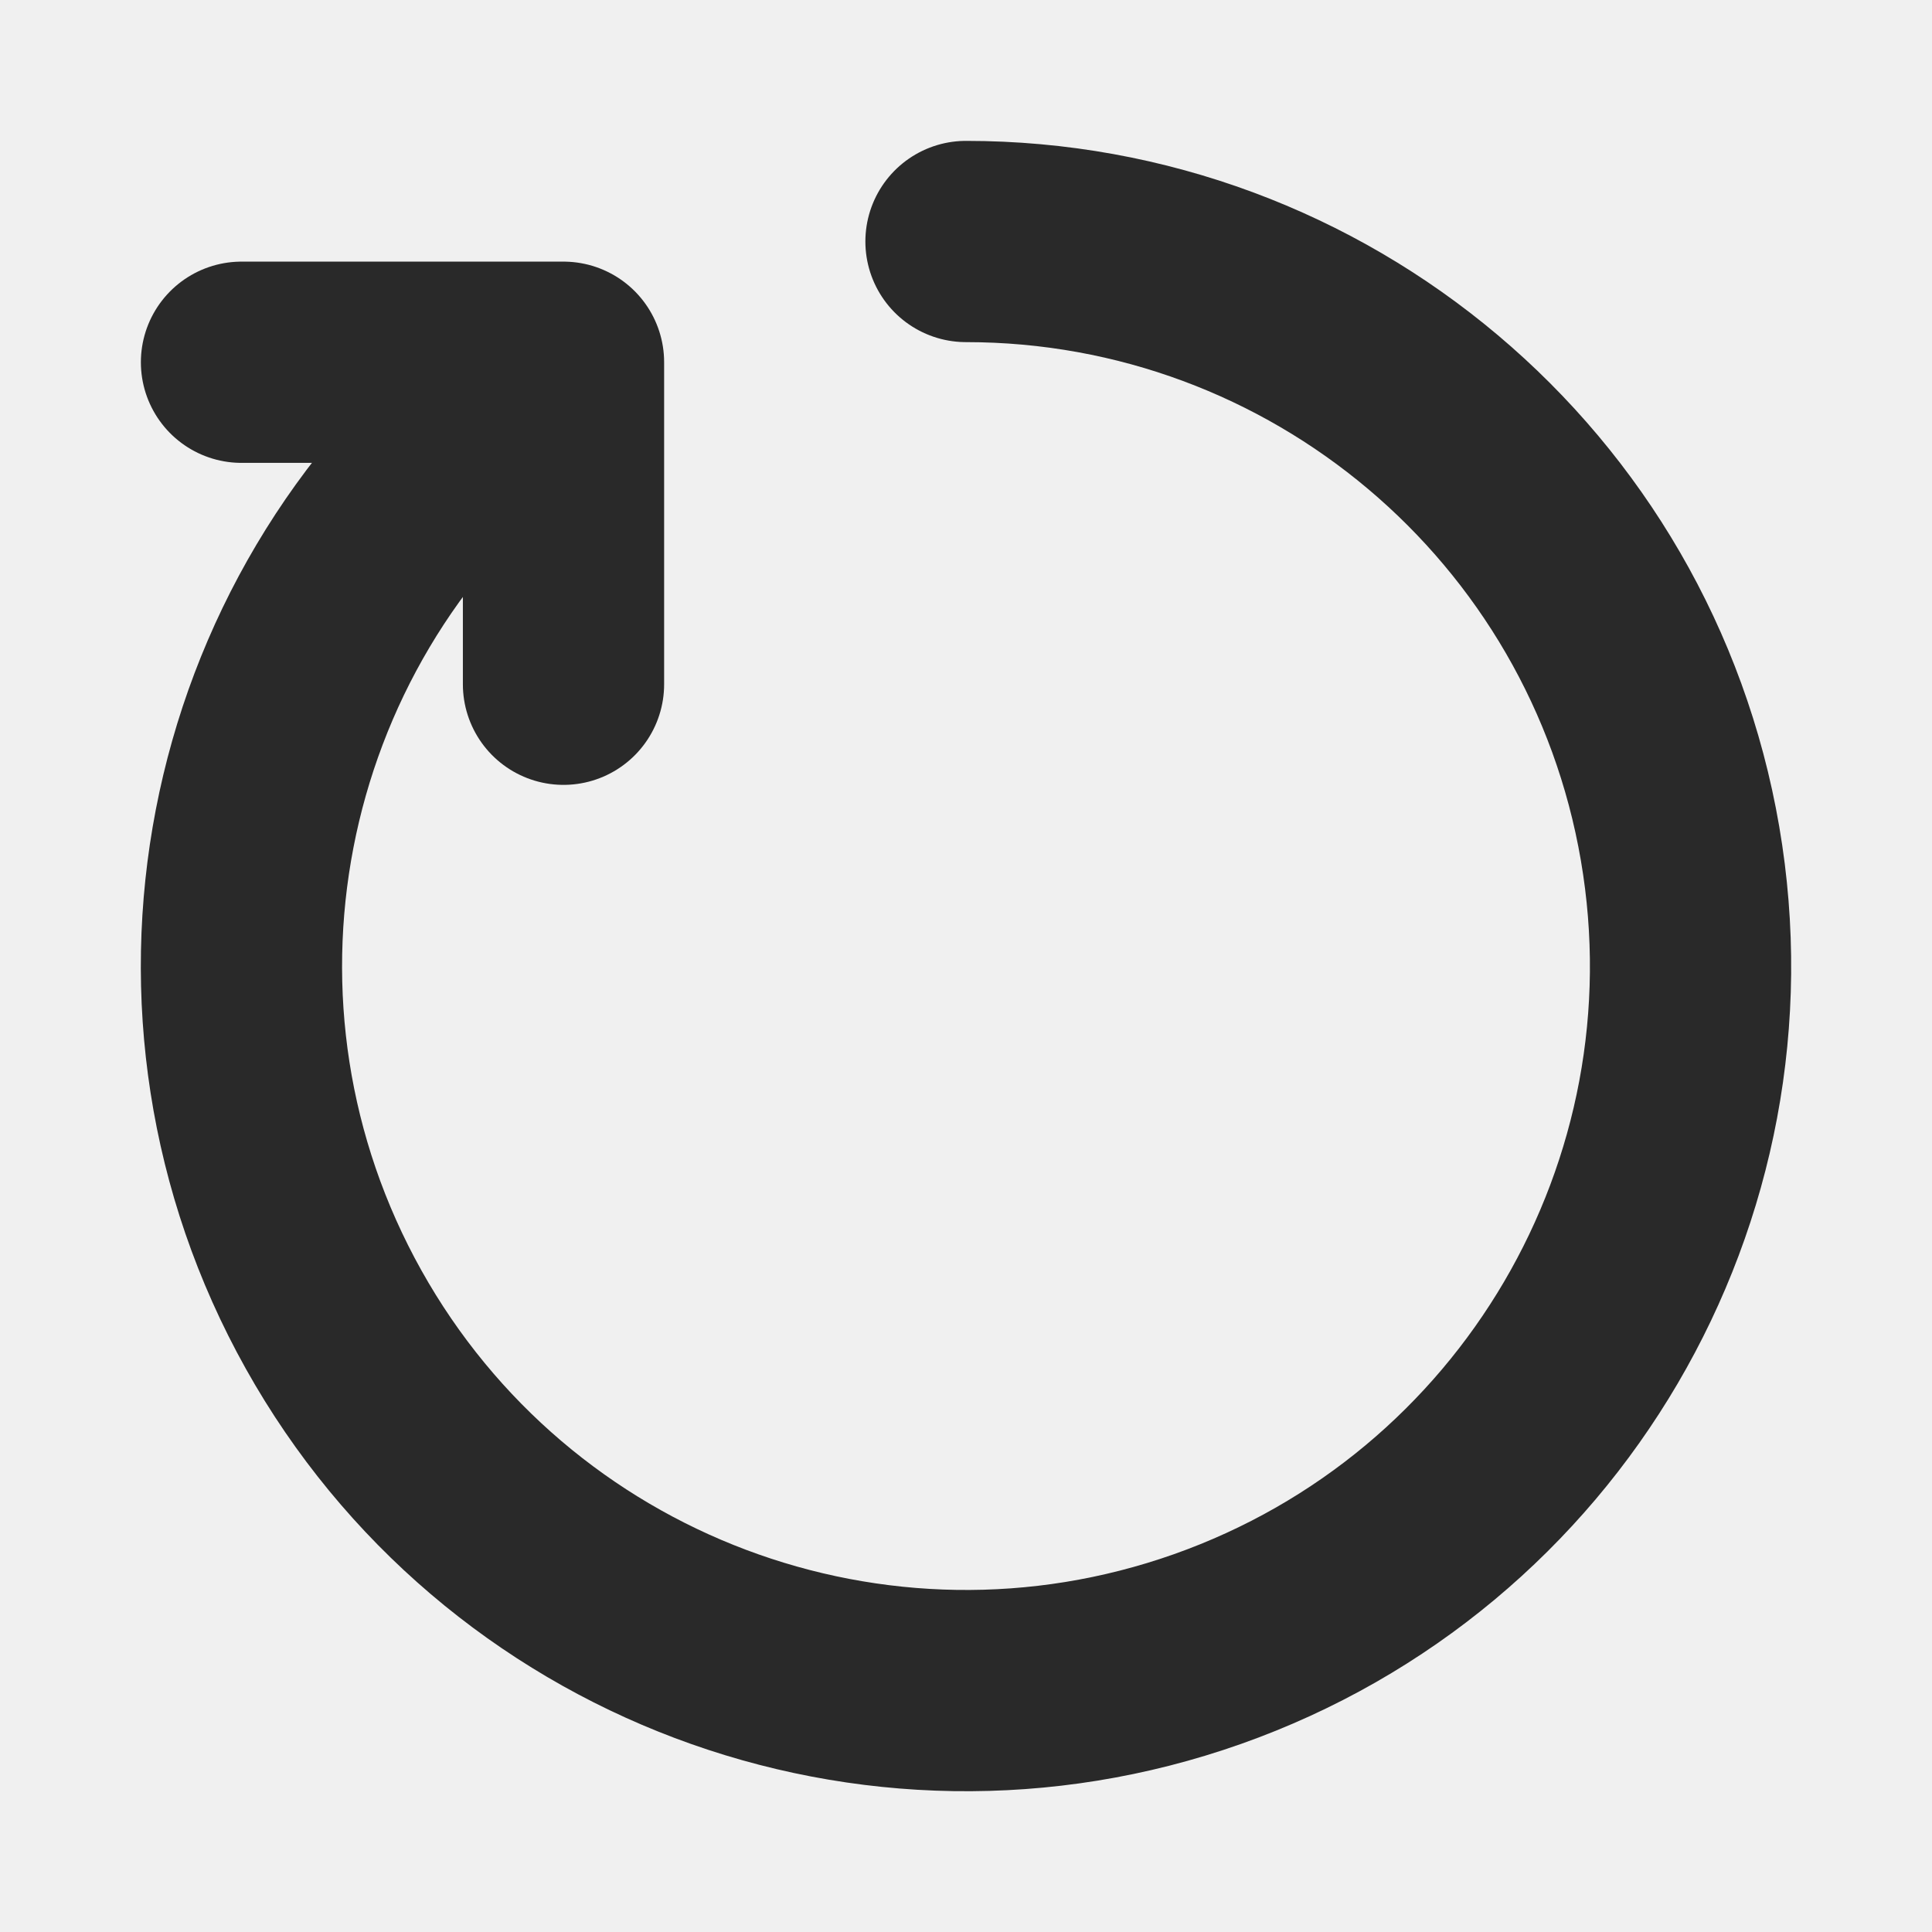
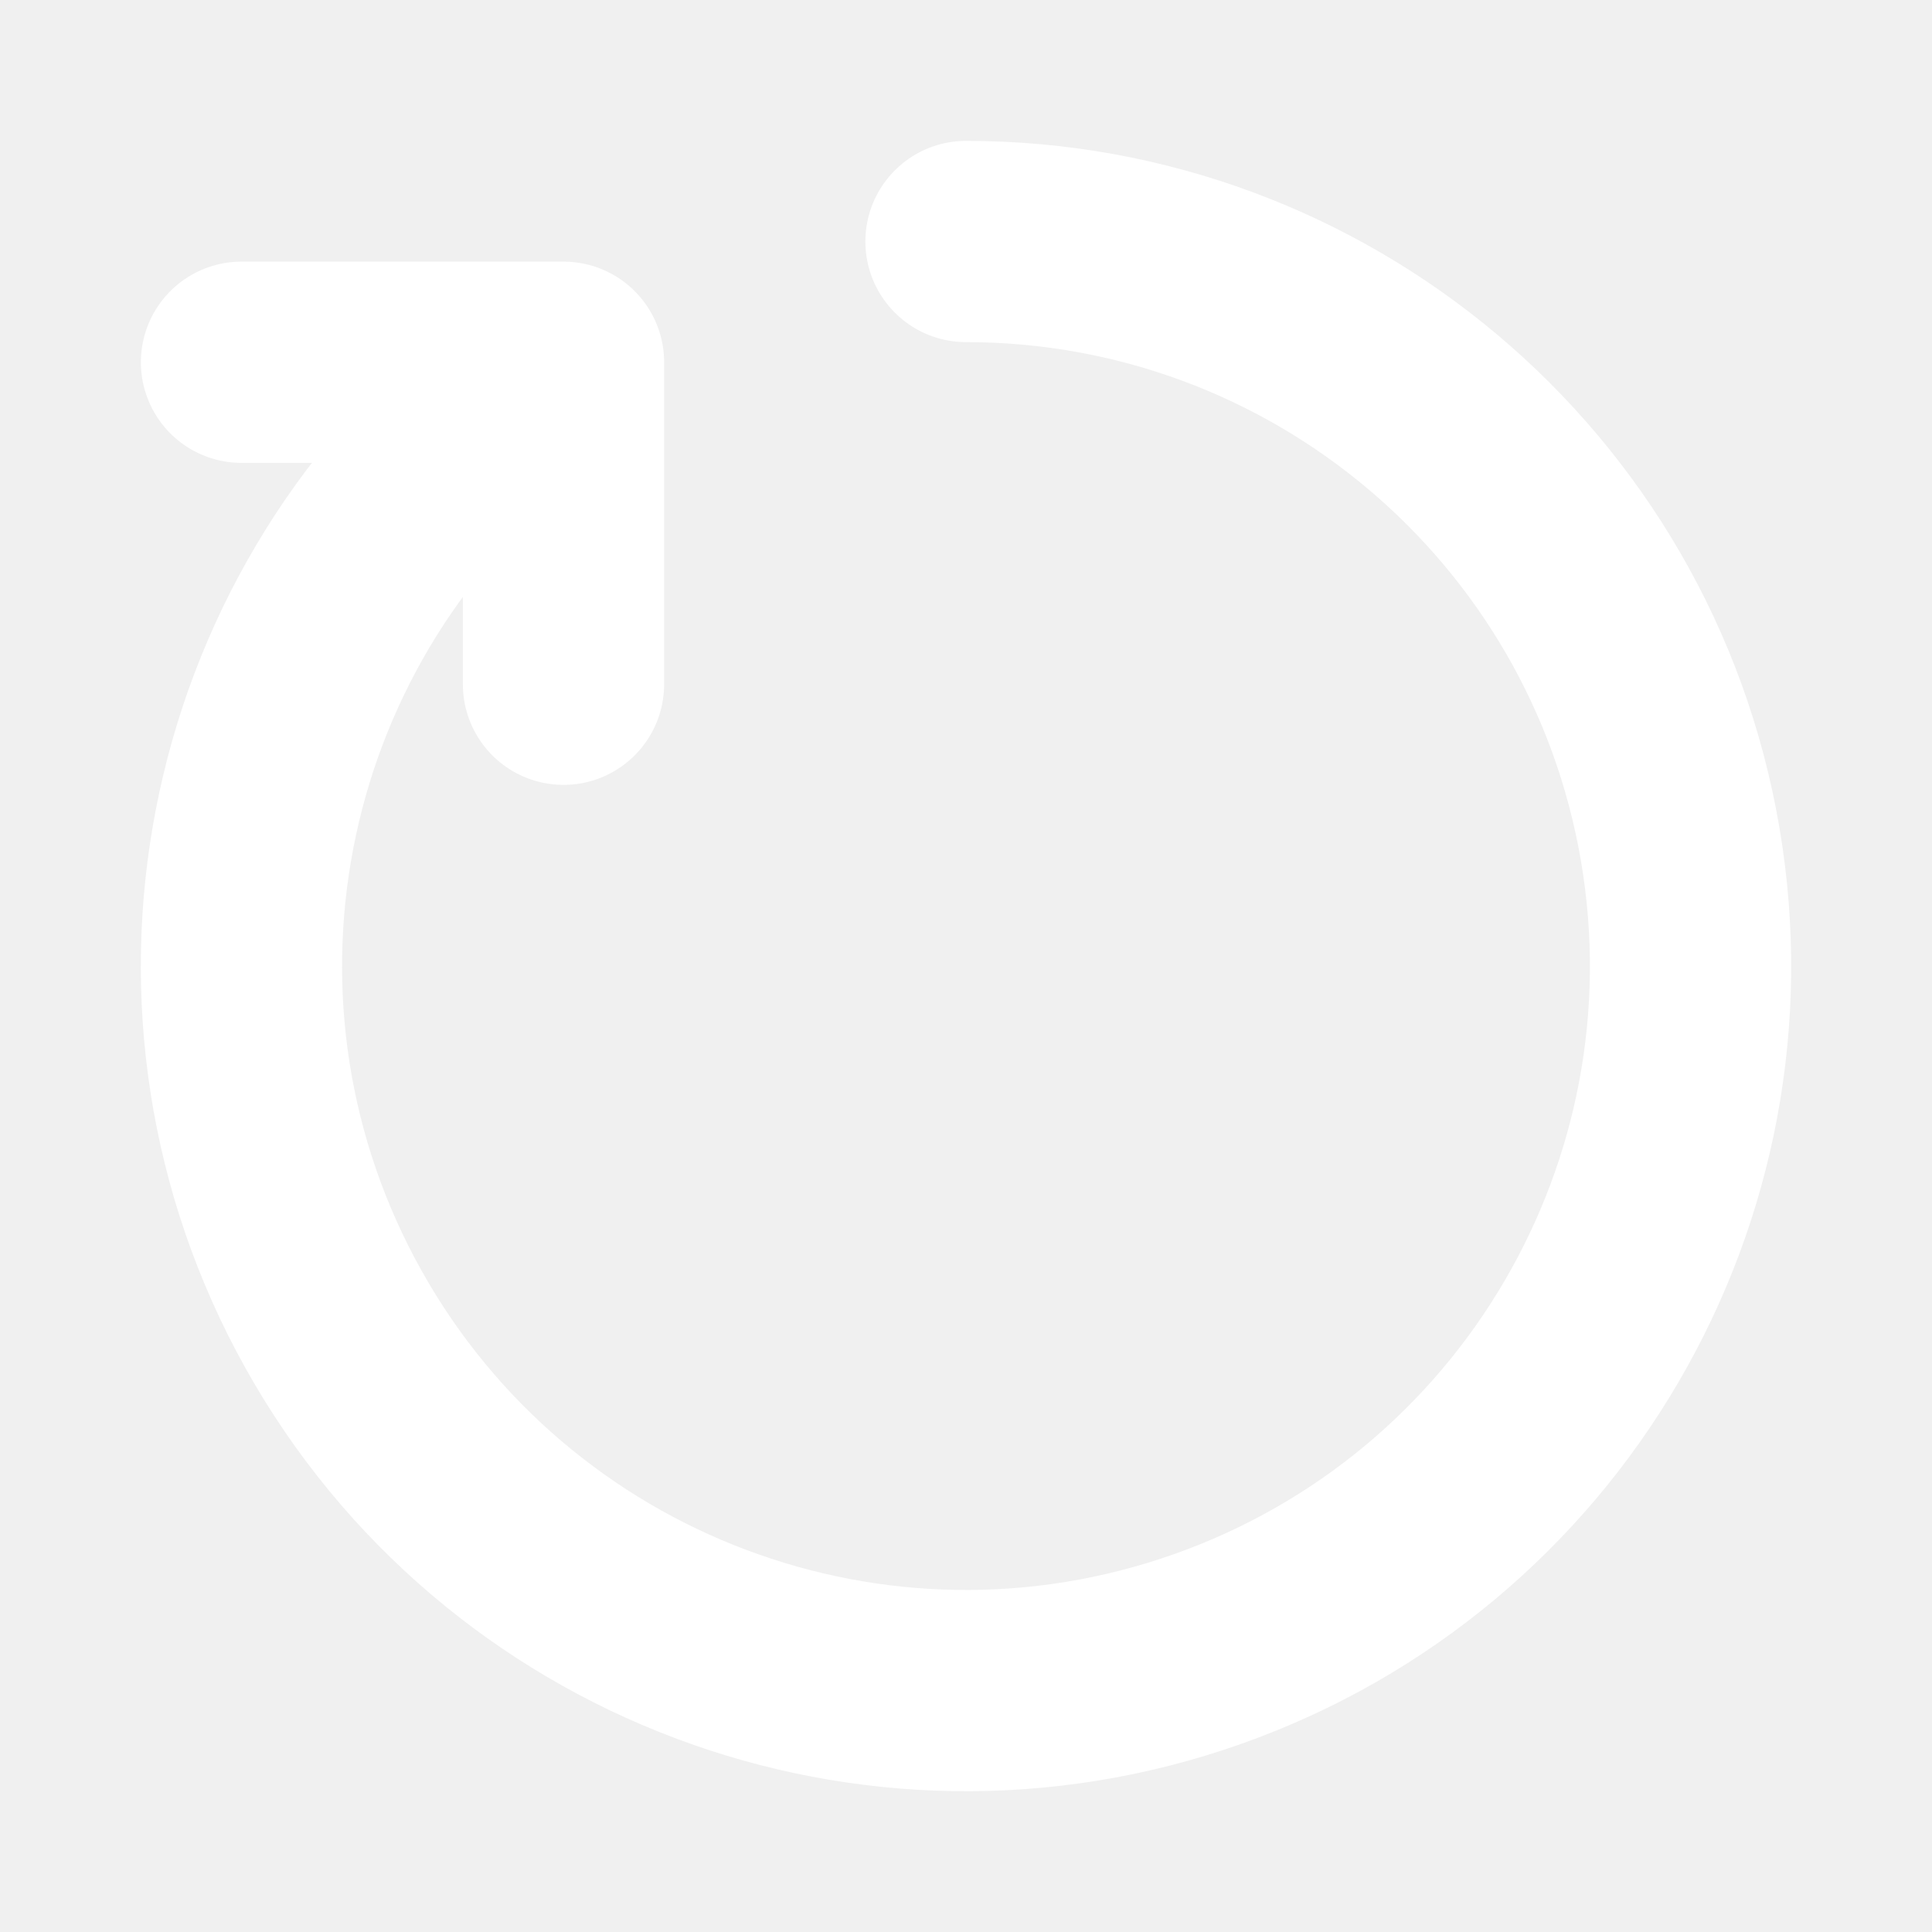
<svg xmlns="http://www.w3.org/2000/svg" width="800" height="800" fill="none" viewBox="0 0 24 24">
-   <g stroke="#292929" stroke-linecap="round" stroke-linejoin="round" stroke-width="2.5" clip-path="url(#a)">
+   <g stroke="white" stroke-linecap="round" stroke-linejoin="round" stroke-width="2.5" clip-path="url(#a)">
    <path d="M12 3a9 9 0 1 1-5.657 2" />
    <path d="M3 4.5h4v4" />
  </g>
  <defs>
    <clipPath id="a">
-       <path fill="#fff" d="M0 0h24v24H0z" />
+       <path d="M0 0h24v24H0z" />
    </clipPath>
  </defs>
</svg>
